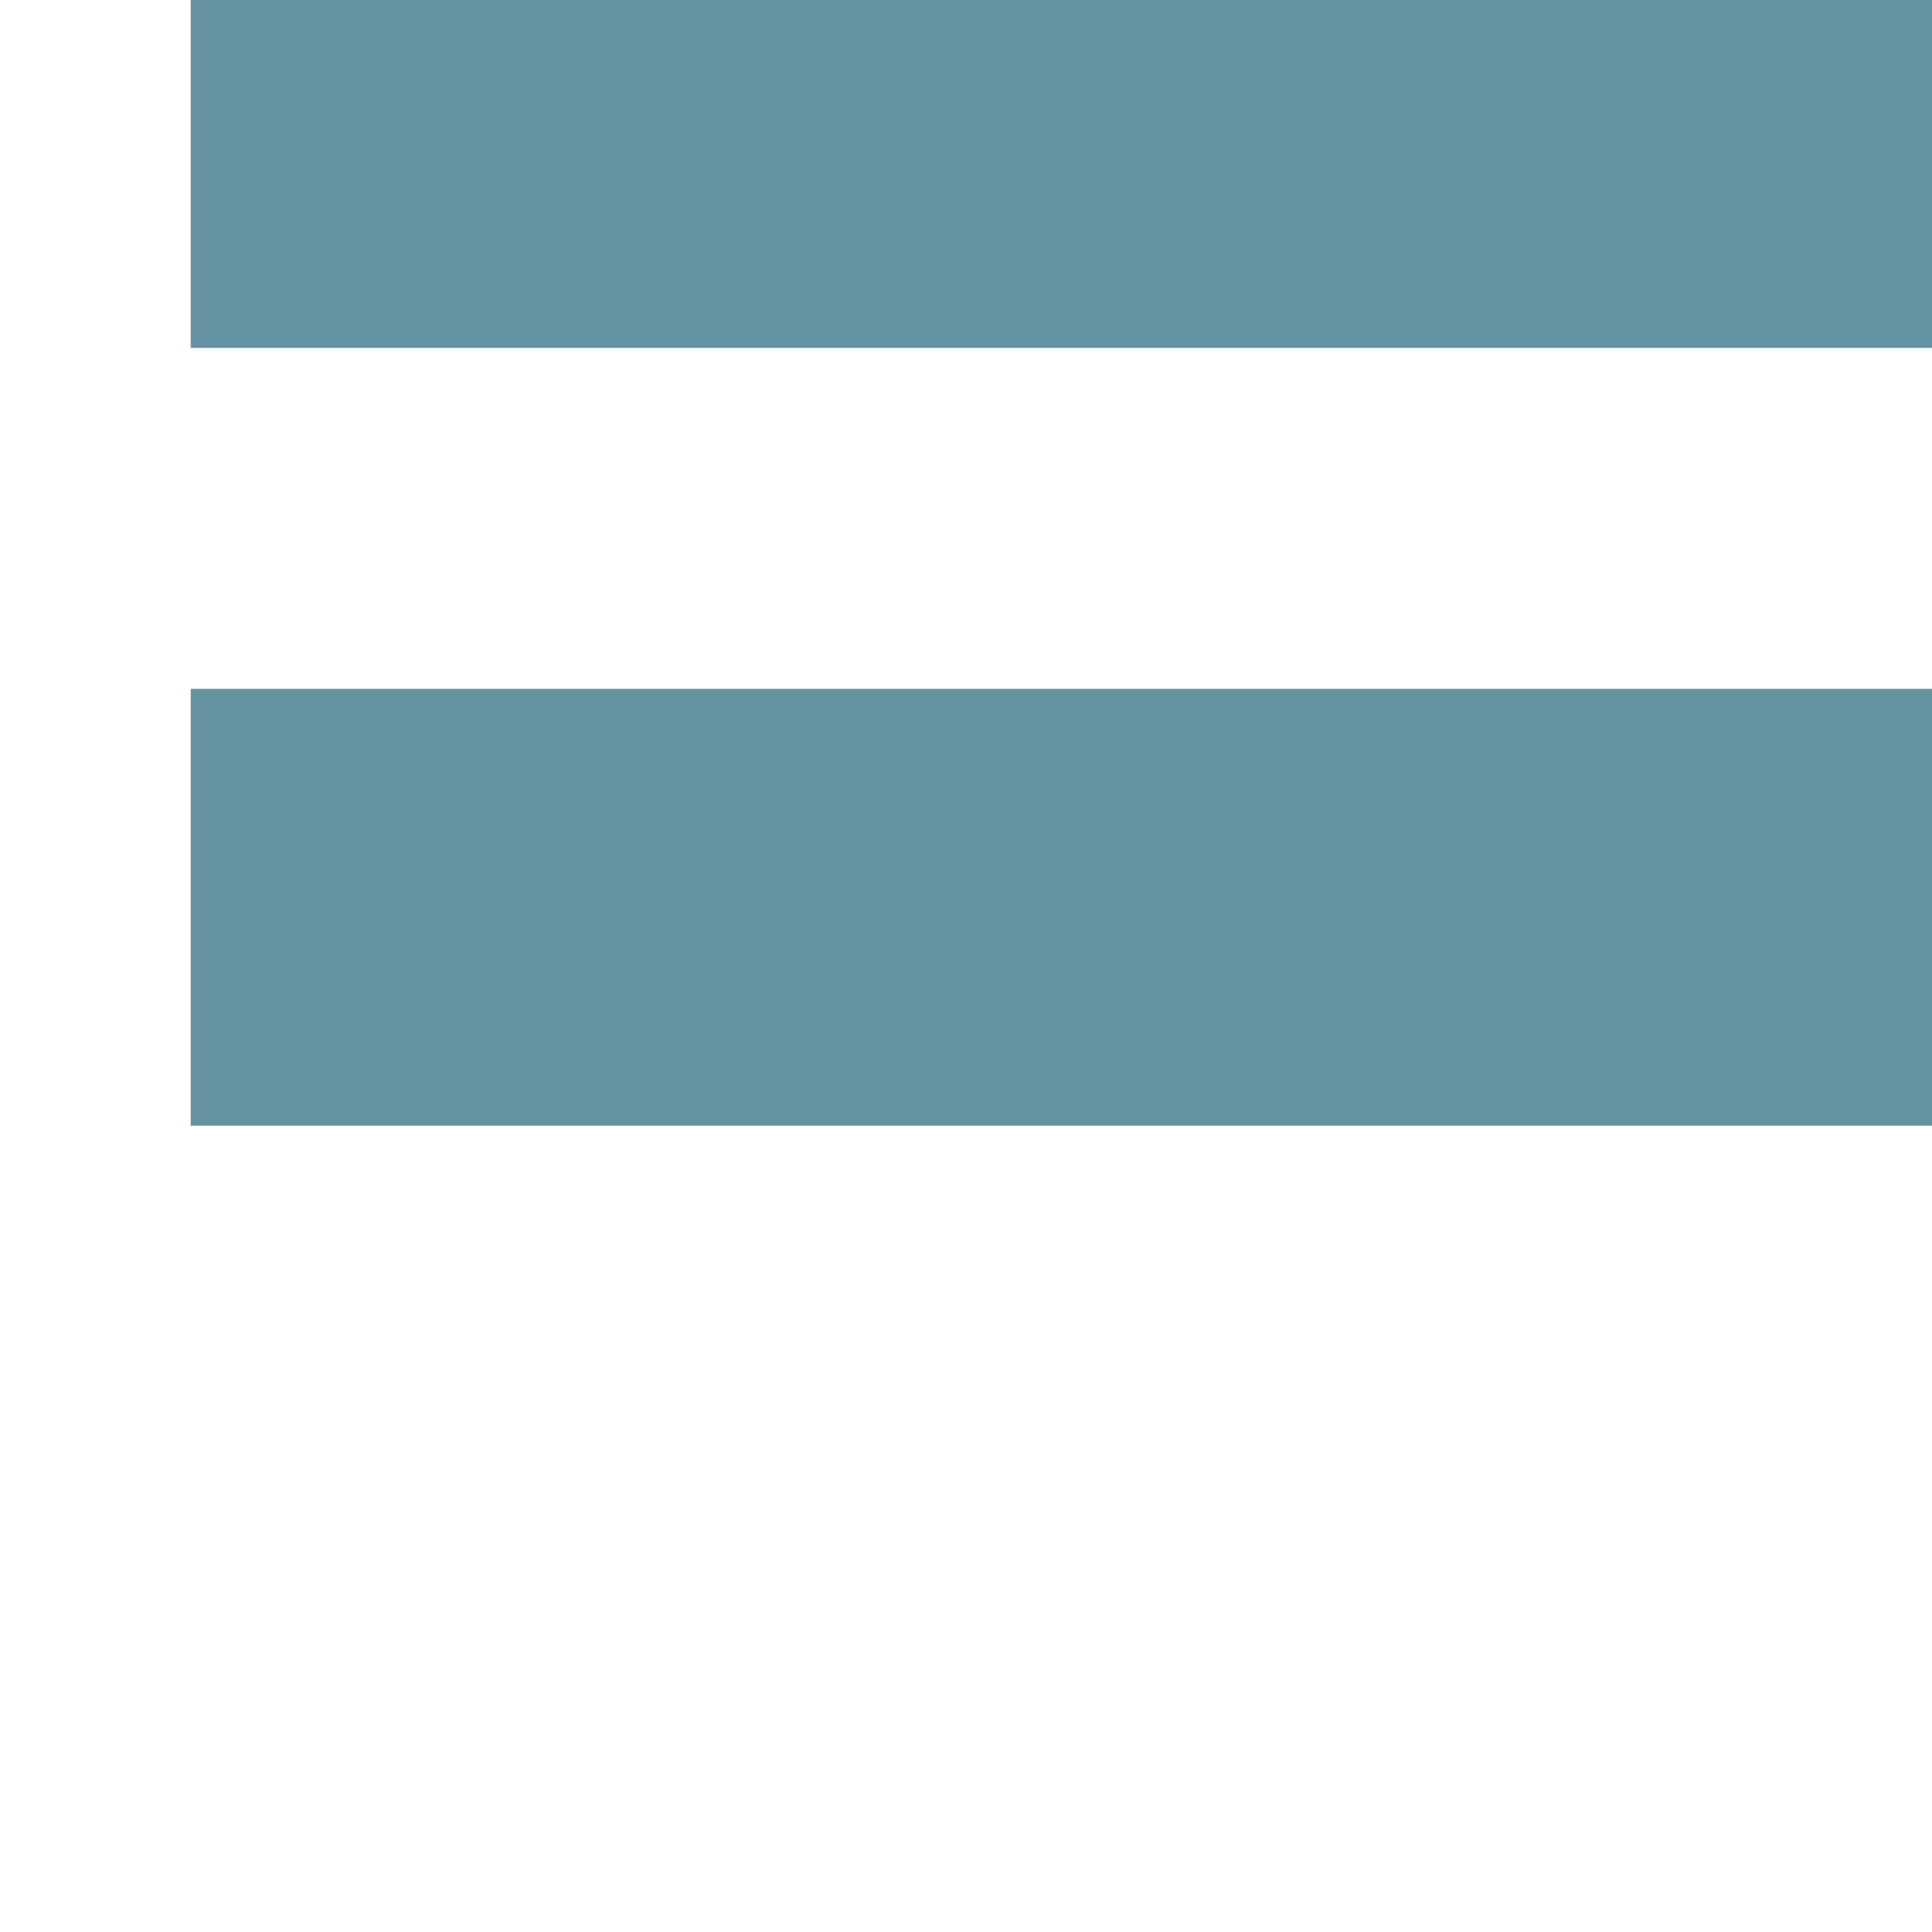
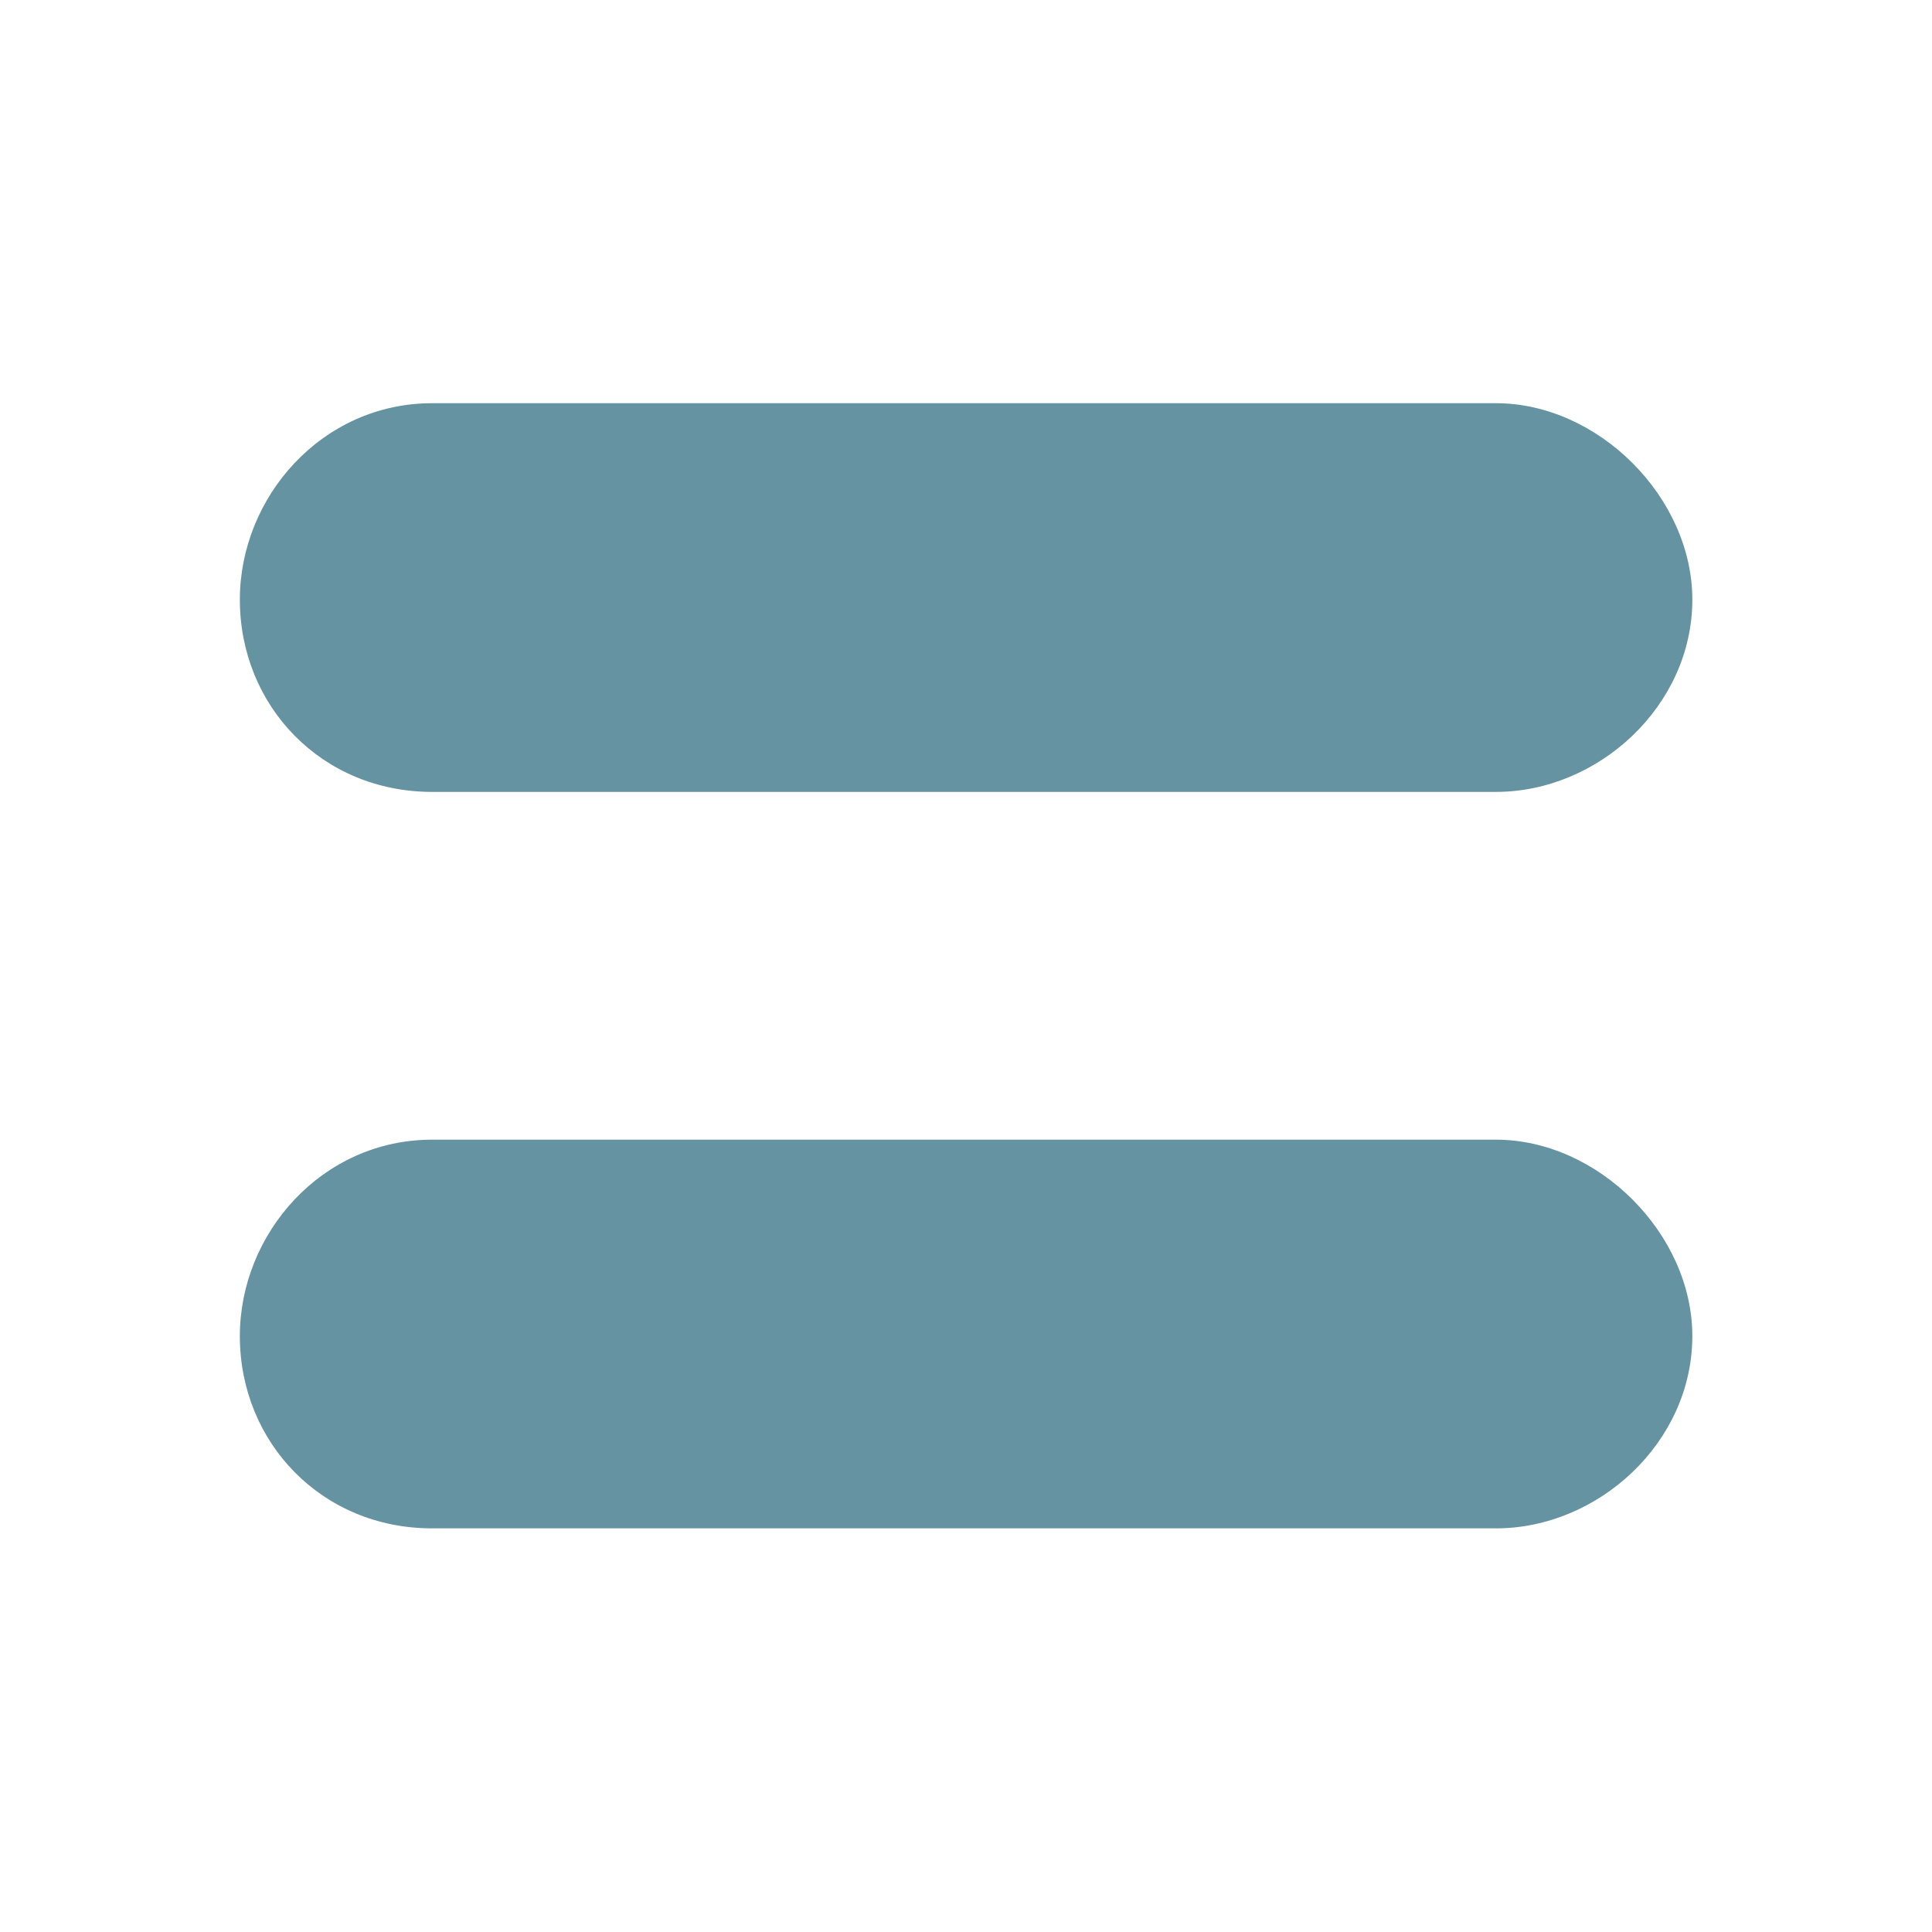
- <svg xmlns="http://www.w3.org/2000/svg" width="128px" height="128px" version="1.1" xml:space="preserve" style="fill-rule:evenodd;clip-rule:evenodd;stroke-linejoin:round;stroke-miterlimit:2;">
-   <g transform="matrix(22.5893,0,0,22.5893,-1450.2,-1722.15)">
-     <text x="64.242px" y="81.992px" style="font-family:'ComicNeue-Bold', 'Comic Neue';font-weight:700;font-size:12px;fill:#6593a2;">=</text>
+ <svg xmlns="http://www.w3.org/2000/svg" width="128px" height="128px" version="1.1" xml:space="preserve" style="fill-rule:evenodd;clip-rule:evenodd;stroke-linejoin:round;stroke-miterlimit:2" id="svg6">
+   <defs id="defs10" />
+   <g transform="matrix(22.5893,0,0,22.5893,-1450.2,-1722.15)" id="g4">
+     <g aria-label="=" id="text2" style="fill:#6593a2">
+       <path d="m 65.466,78.56 h 3.12 c 0.3,0 0.576,-0.252 0.576,-0.564 0,-0.3 -0.276,-0.576 -0.576,-0.576 h -3.12 c -0.324,0 -0.564,0.276 -0.564,0.576 0,0.312 0.24,0.564 0.564,0.564 z m 0,2.16 h 3.12 c 0.3,0 0.576,-0.252 0.576,-0.564 0,-0.3 -0.276,-0.576 -0.576,-0.576 h -3.12 c -0.324,0 -0.564,0.276 -0.564,0.576 0,0.312 0.24,0.564 0.564,0.564 z" id="path12" />
+     </g>
  </g>
</svg>
